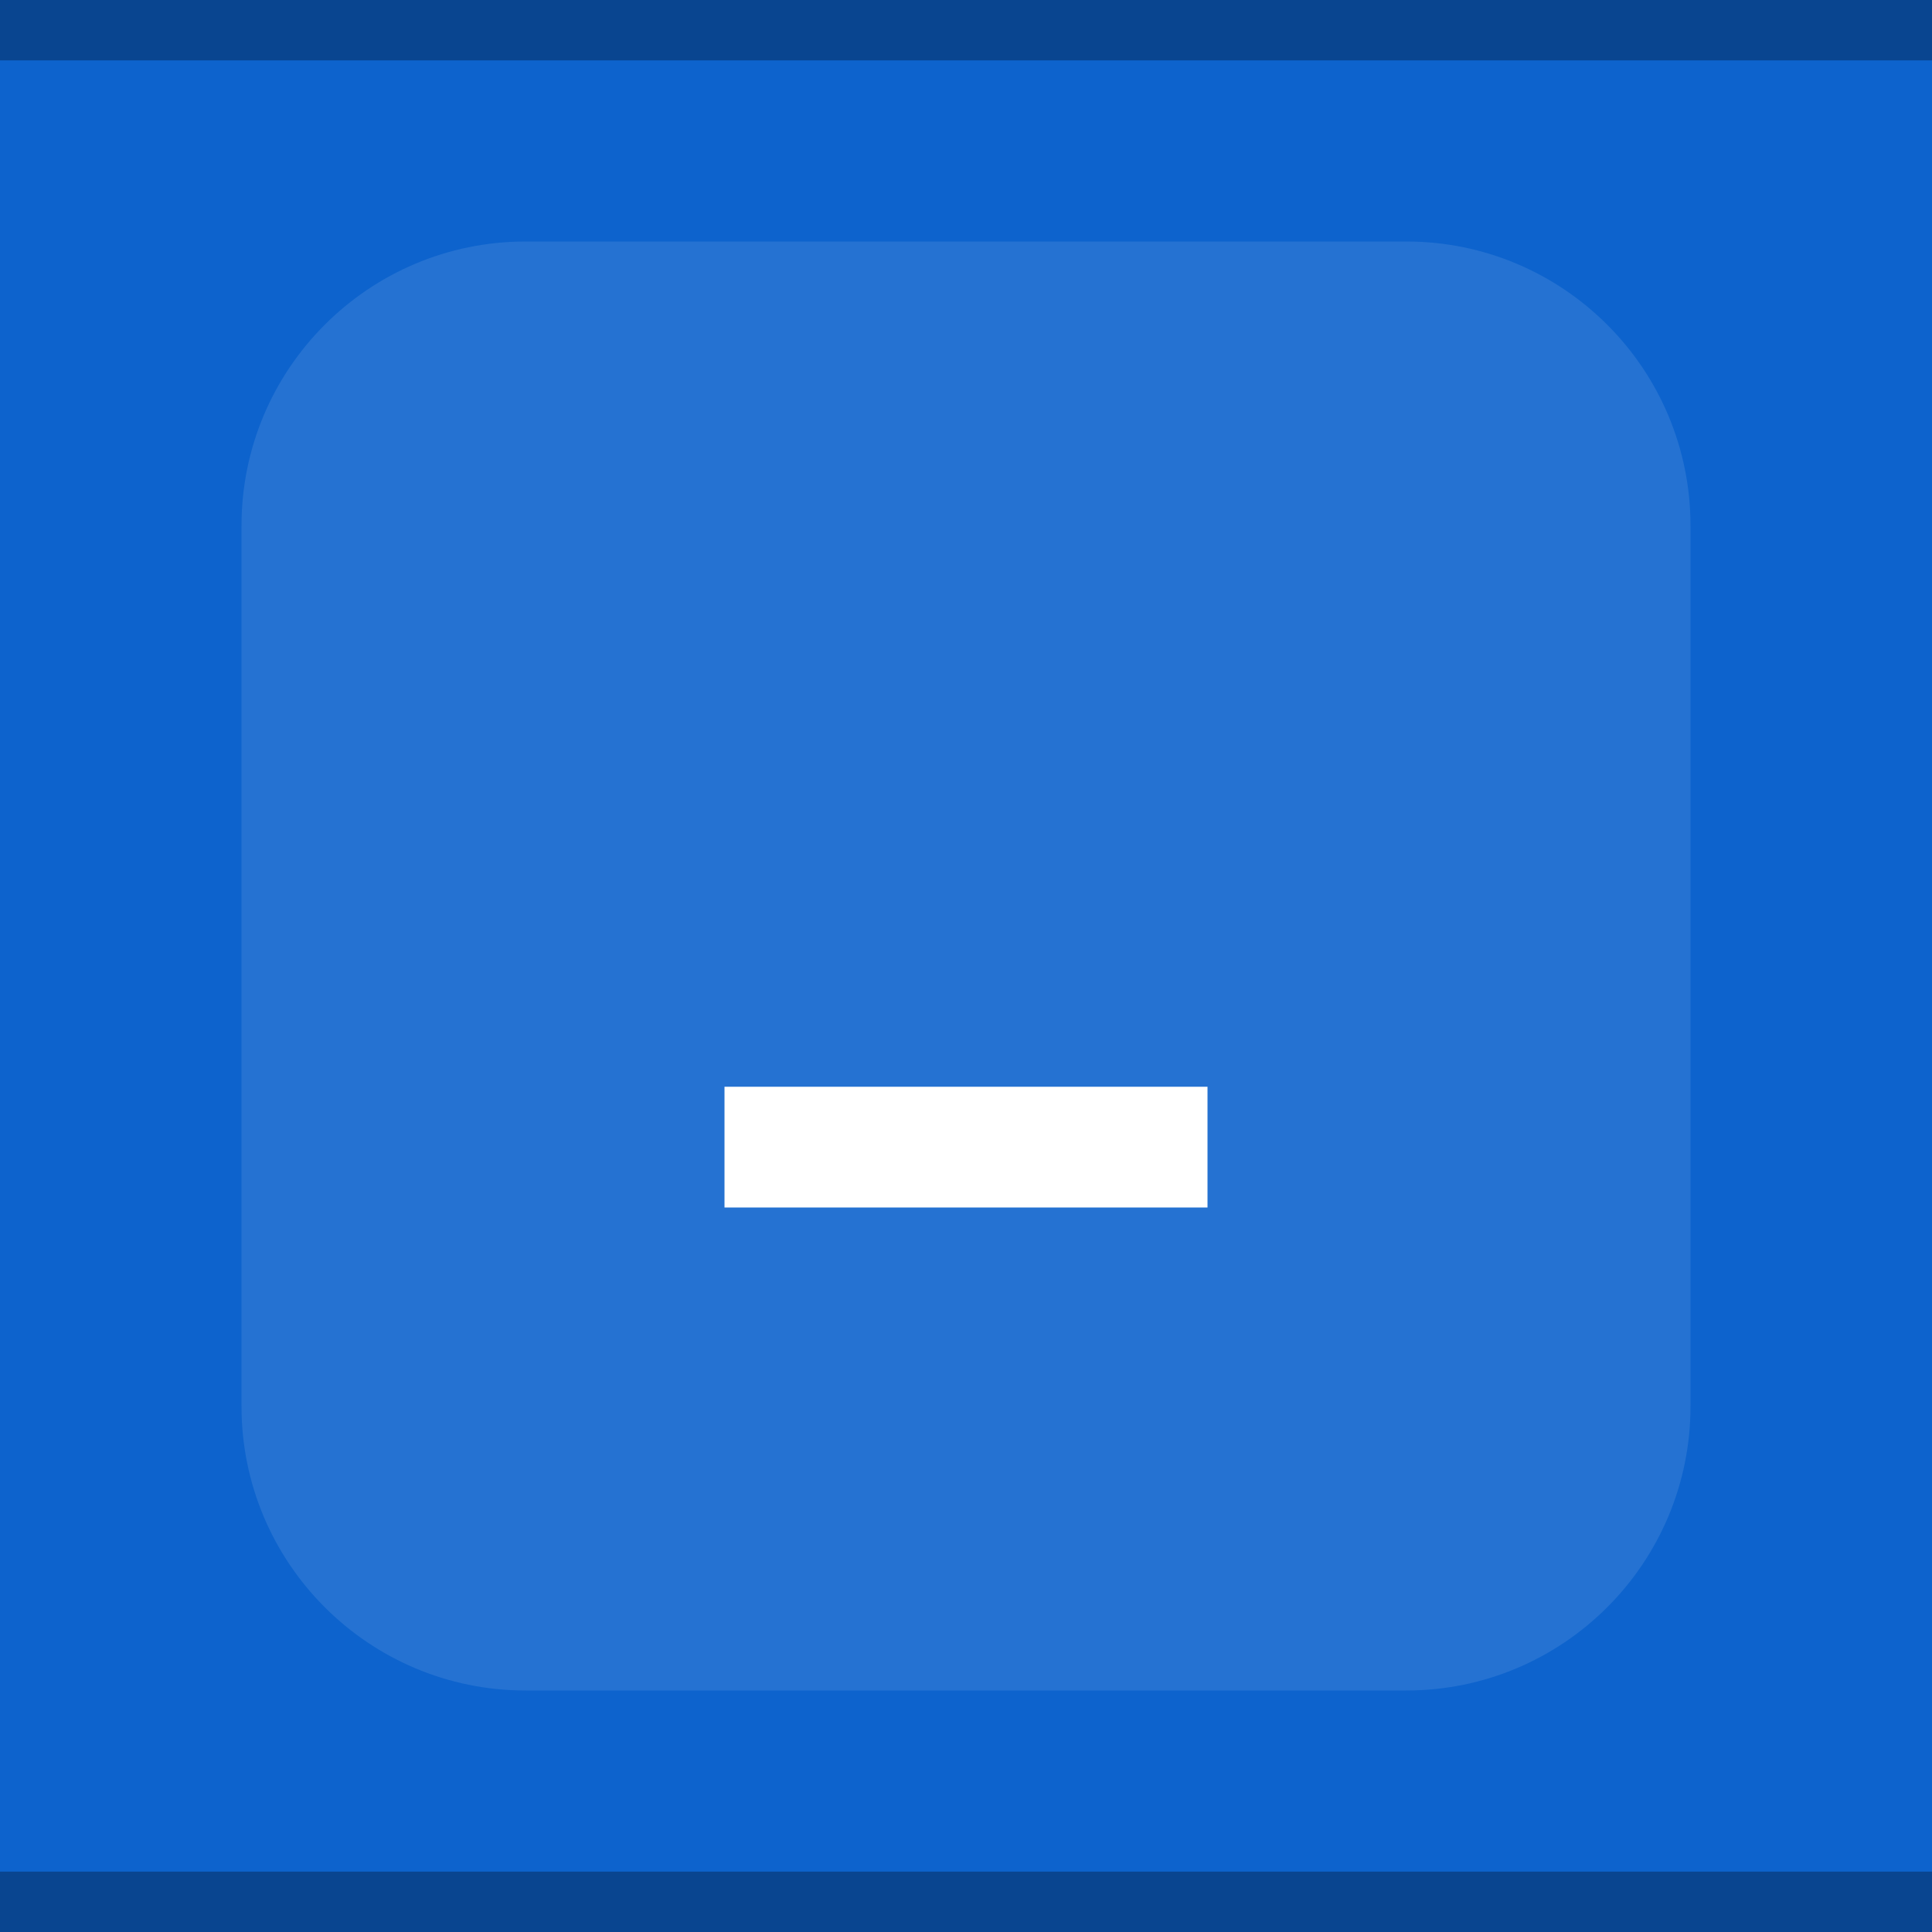
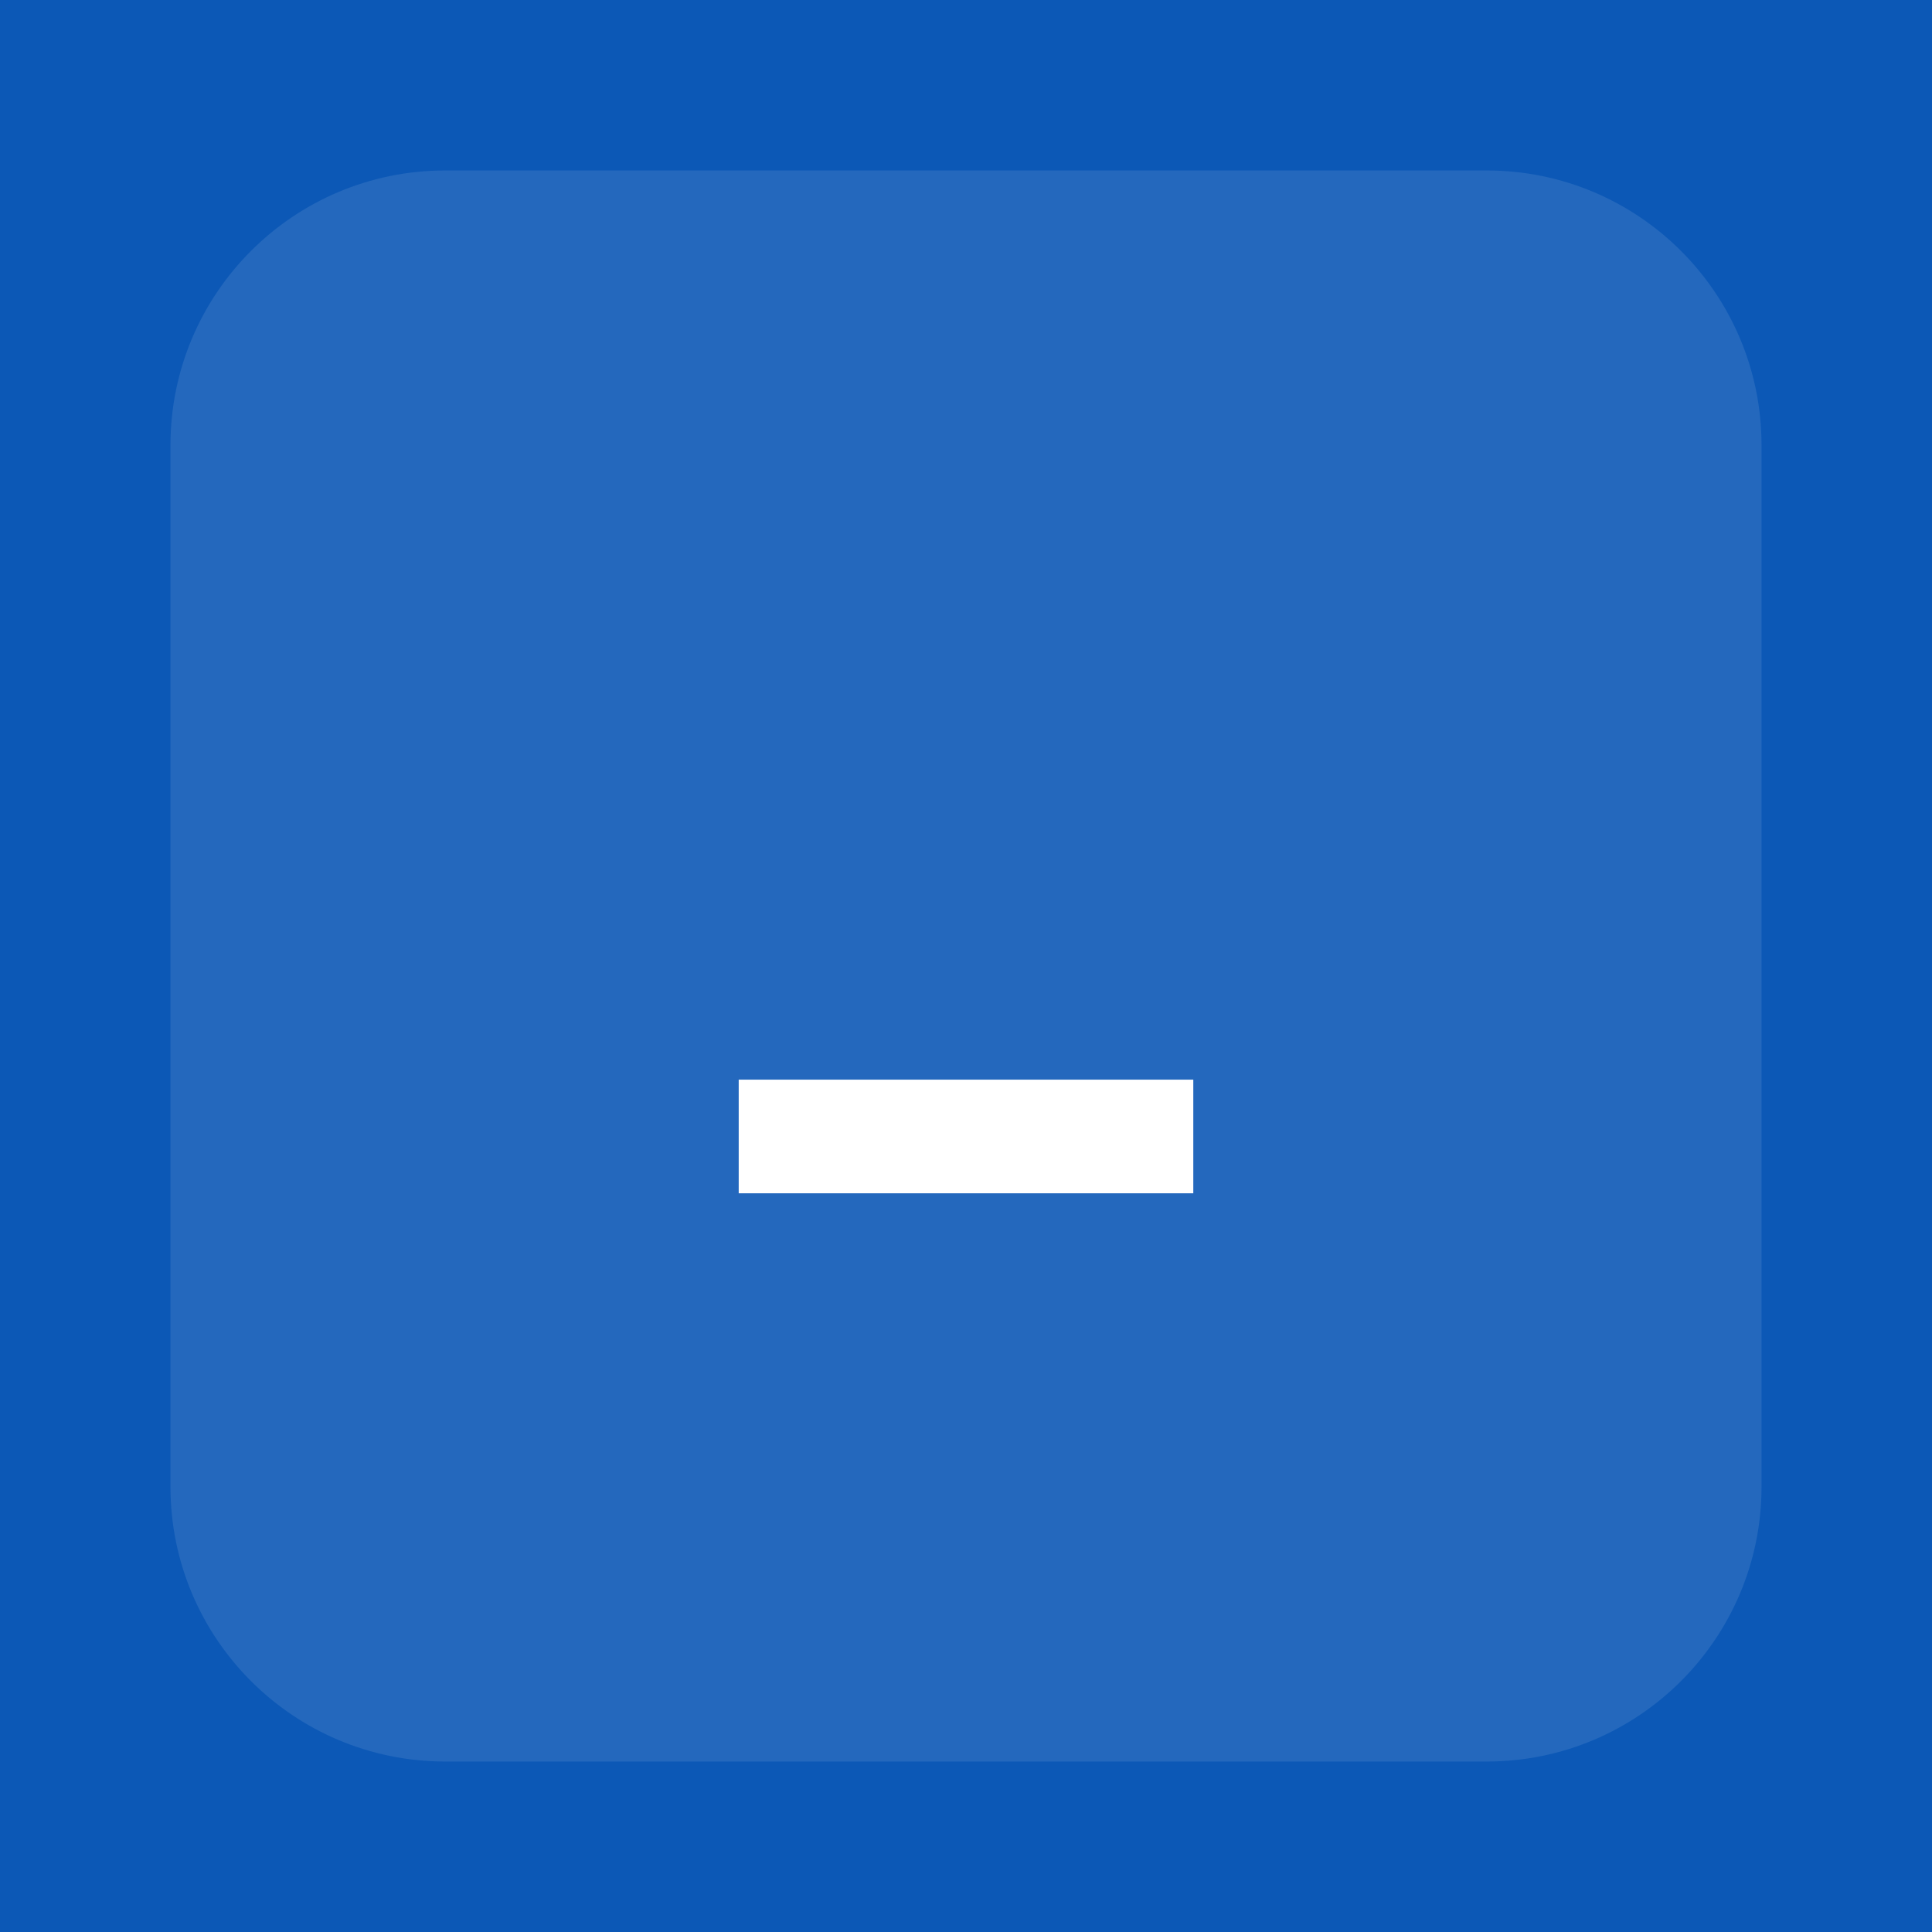
- <svg xmlns="http://www.w3.org/2000/svg" id="svg12" version="1.1" viewBox="0 0 32 32" height="32" width="32">
+ <svg xmlns="http://www.w3.org/2000/svg" id="svg12" version="1.1" viewBox="0 0 34 34" height="34" width="34">
  <defs id="defs16" />
-   <rect style="fill:#0d63cd;fill-opacity:1" id="rect2" fill="#E0E0E0" height="32" width="32" />
-   <path id="path8" d="m 12,18 h 8 v 2 h -8 z" style="fill:#ffffff;fill-opacity:1" />
-   <rect width="32" height="1" fill="#FFFFFF" fill-opacity="0.4" id="rect166" style="opacity:0.3;fill:#000000;fill-opacity:1" x="0" y="0" />
-   <rect width="32" height="1" fill="#FFFFFF" fill-opacity="0.4" id="rect166-3" style="opacity:0.3;fill:#000000;fill-opacity:1" x="0" y="31" />
-   <rect ry="4.708" rx="4.708" y="4" x="4" width="24" height="24" fill="#E0E0E0" id="rect2-6-1" style="opacity:0.1;fill:#ffffff;fill-opacity:1;stroke-width:0.75" />
+   <rect style="fill:#0c58b6;fill-opacity:1;stroke-width:1.125" id="rect2" fill="#E0E0E0" height="36" width="36" x="-1" y="-1" />
+   <path id="path8" d="m 13,19 h 8 v 2 h -8 z" style="fill:#ffffff" />
+   <rect style="opacity:0.1;fill:#ffffff;fill-opacity:1;stroke-width:0.875" id="rect2-3" fill="#E0E0E0" height="28" width="28" x="3" y="3" rx="4.836" ry="4.836" />
</svg>
